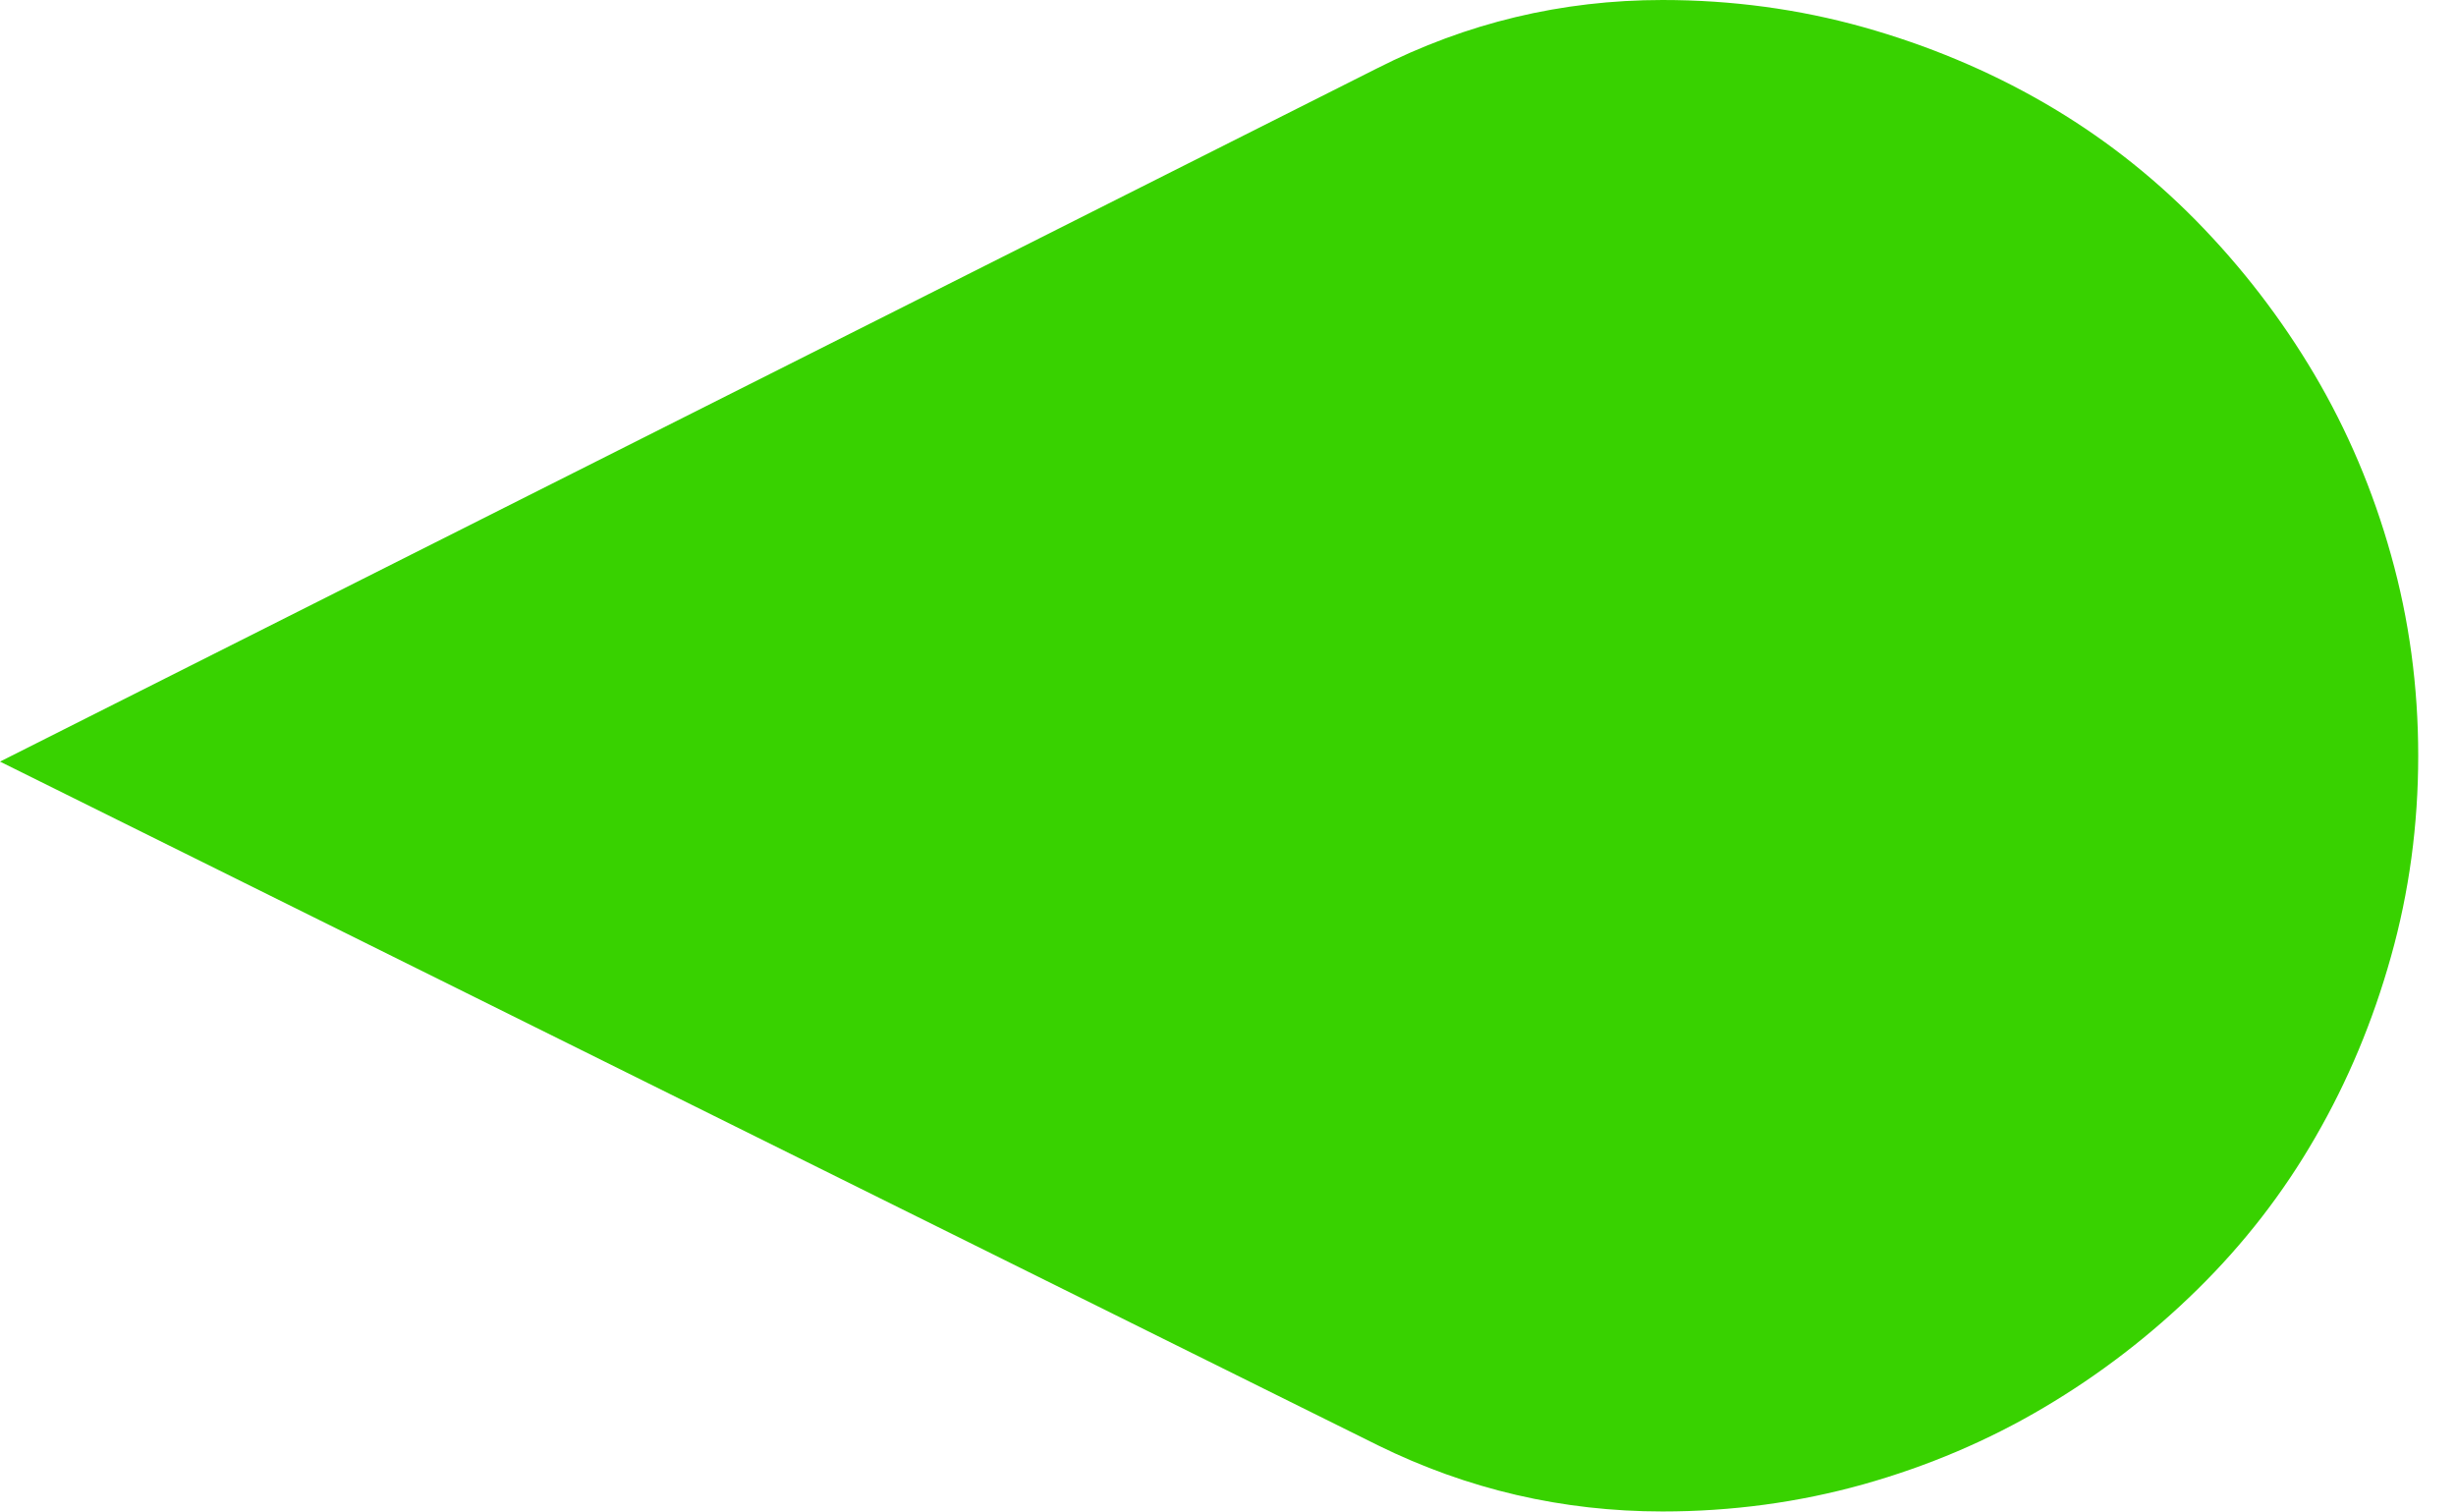
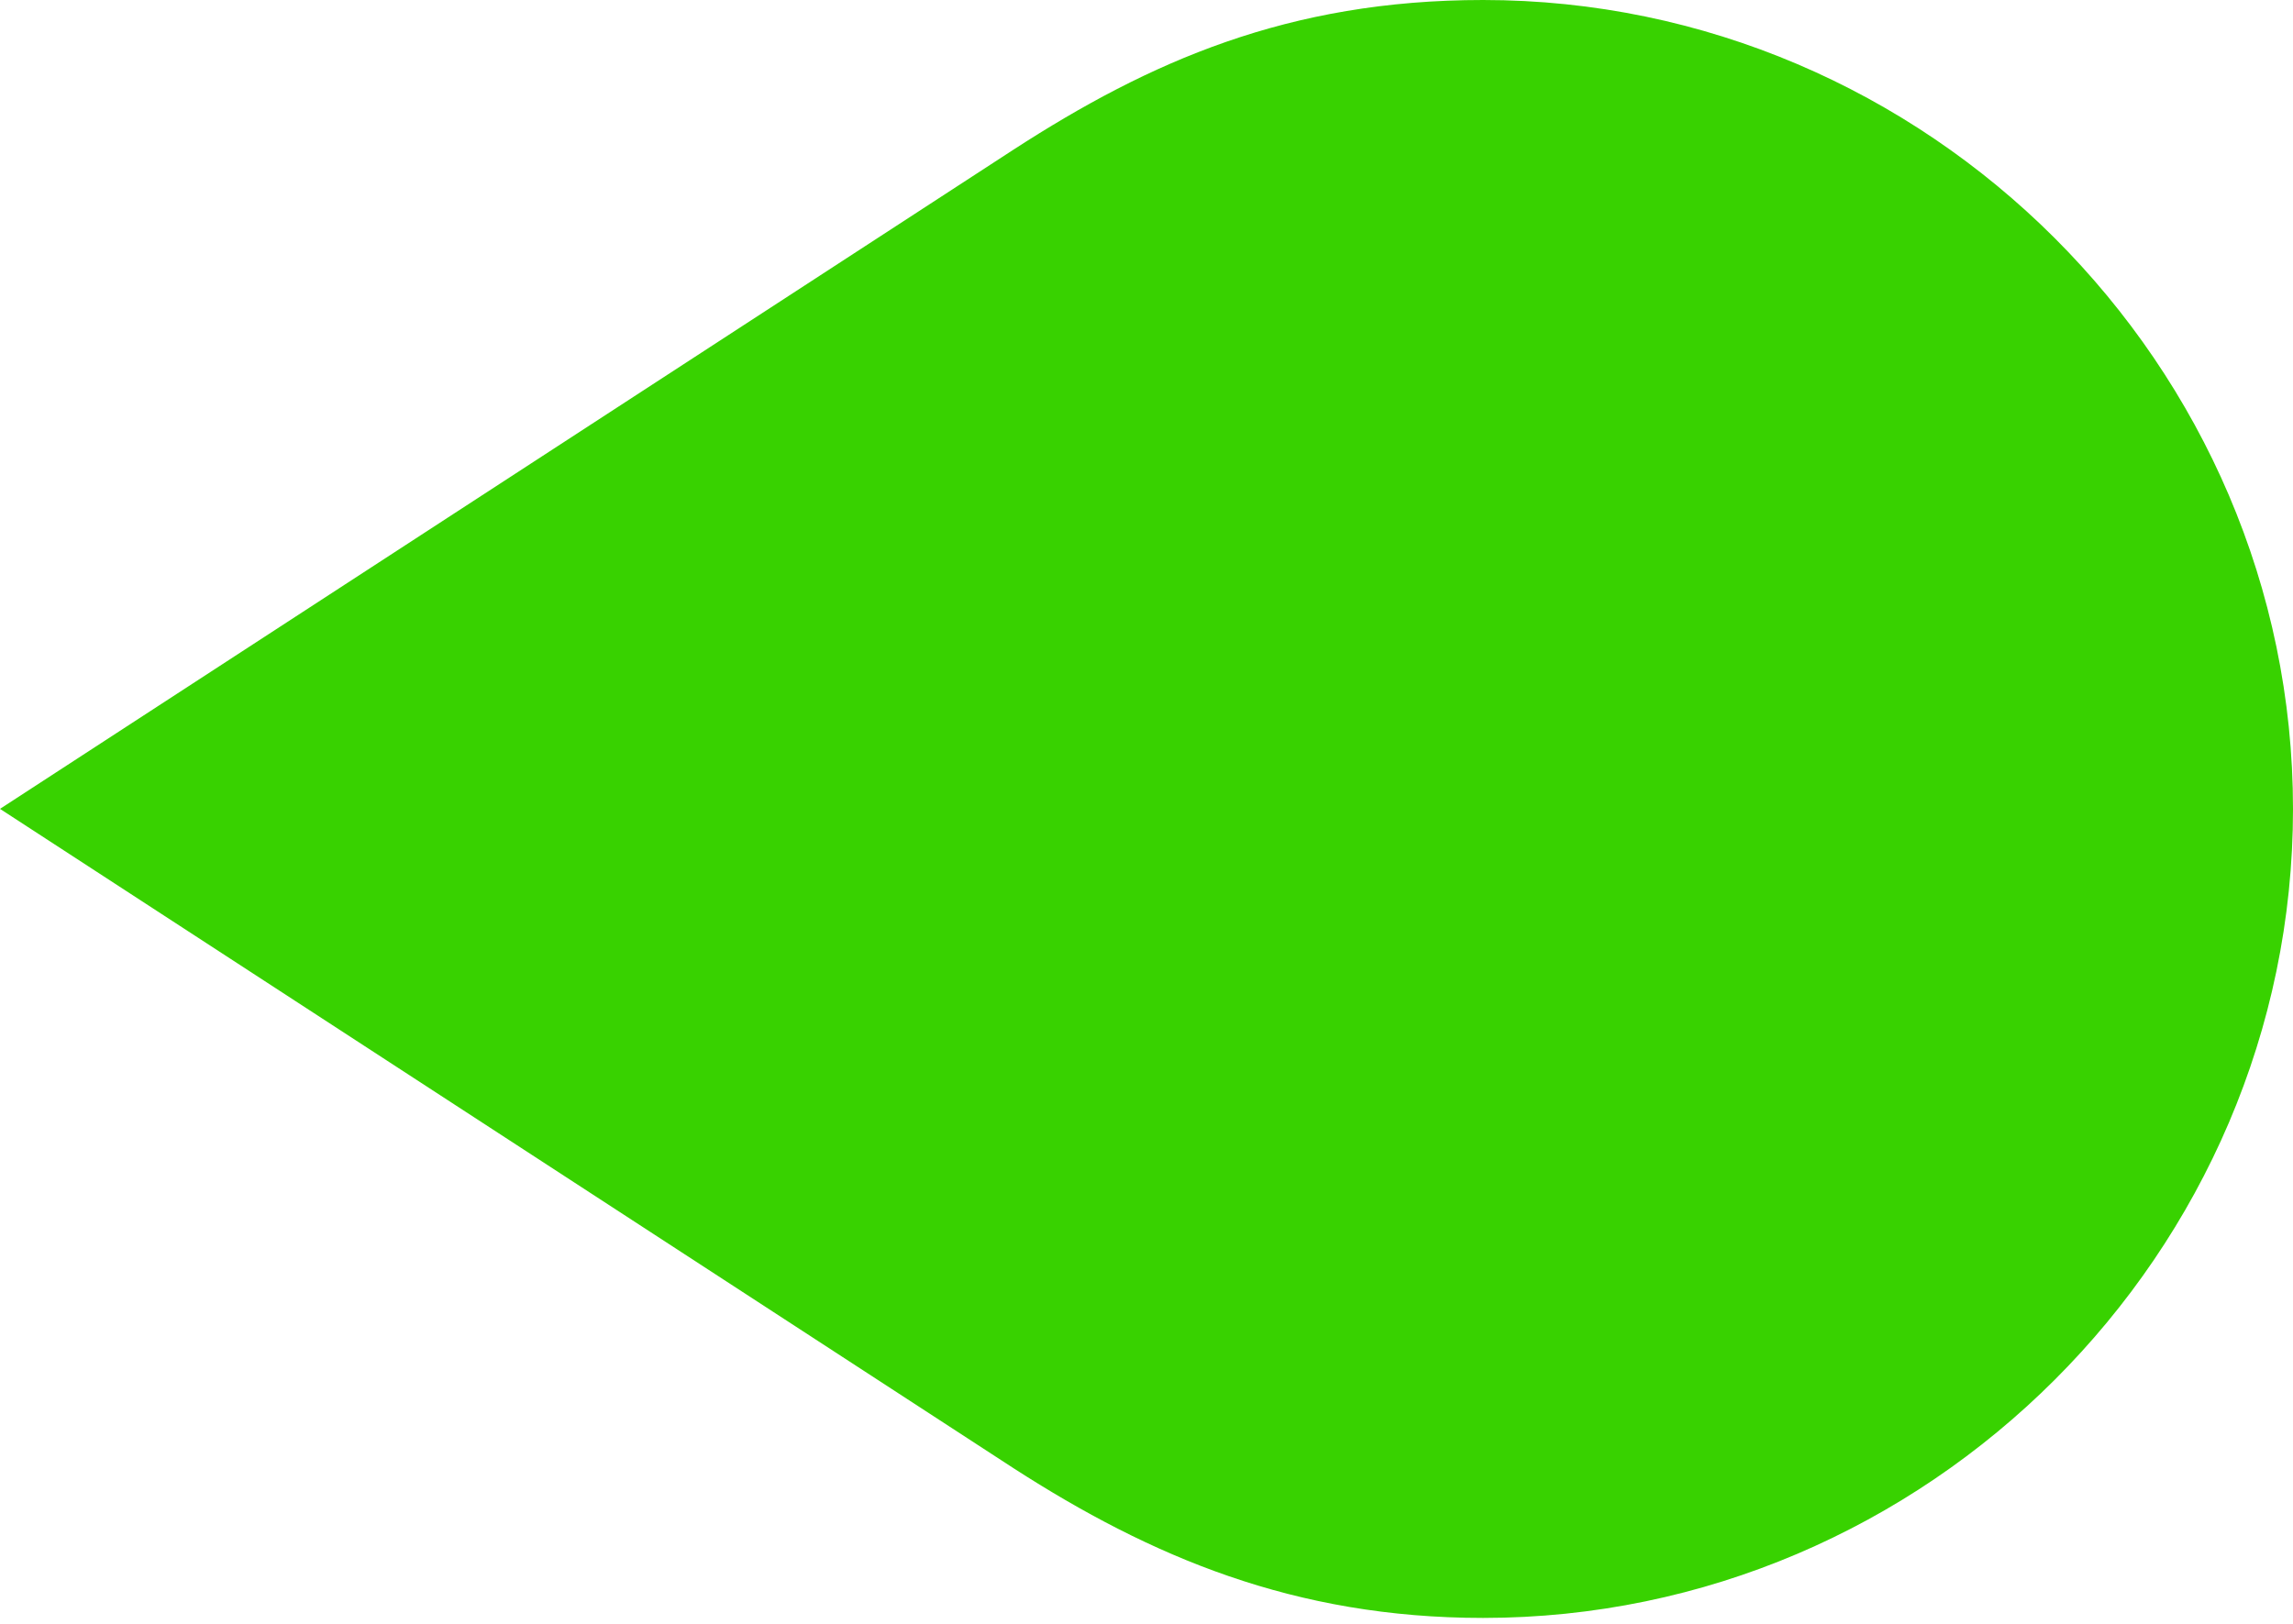
- <svg xmlns="http://www.w3.org/2000/svg" width="26" height="16" viewBox="0 0 26 16" fill="none">
-   <path d="M14.575 0.725C15.525 0.242 16.533 0 17.6 0C18.333 0 19.042 0.096 19.725 0.287C20.408 0.479 21.046 0.746 21.637 1.087C22.229 1.429 22.767 1.846 23.25 2.337C23.733 2.829 24.15 3.371 24.5 3.962C24.85 4.554 25.121 5.192 25.312 5.875C25.504 6.558 25.6 7.267 25.6 8C25.6 8.733 25.504 9.442 25.312 10.125C25.121 10.808 24.854 11.446 24.512 12.037C24.171 12.629 23.754 13.167 23.262 13.65C22.771 14.133 22.229 14.55 21.637 14.9C21.046 15.25 20.408 15.521 19.725 15.713C19.042 15.904 18.333 16 17.6 16C16.542 16 15.537 15.767 14.588 15.3L0 8.062L14.575 0.725Z" fill="#38D200" />
+ <svg xmlns="http://www.w3.org/2000/svg" width="24" height="17" viewBox="0 0 24 17" fill="none">
+   <path d="M15.523 0C13.482 0 12.029 0.647 10.612 1.564L0 8.468L10.612 15.373C12.042 16.294 13.544 16.938 15.523 16.938C20.173 16.938 24 13.115 24 8.469C24 3.823 20.173 0 15.523 0Z" fill="#38D200" />
</svg>
